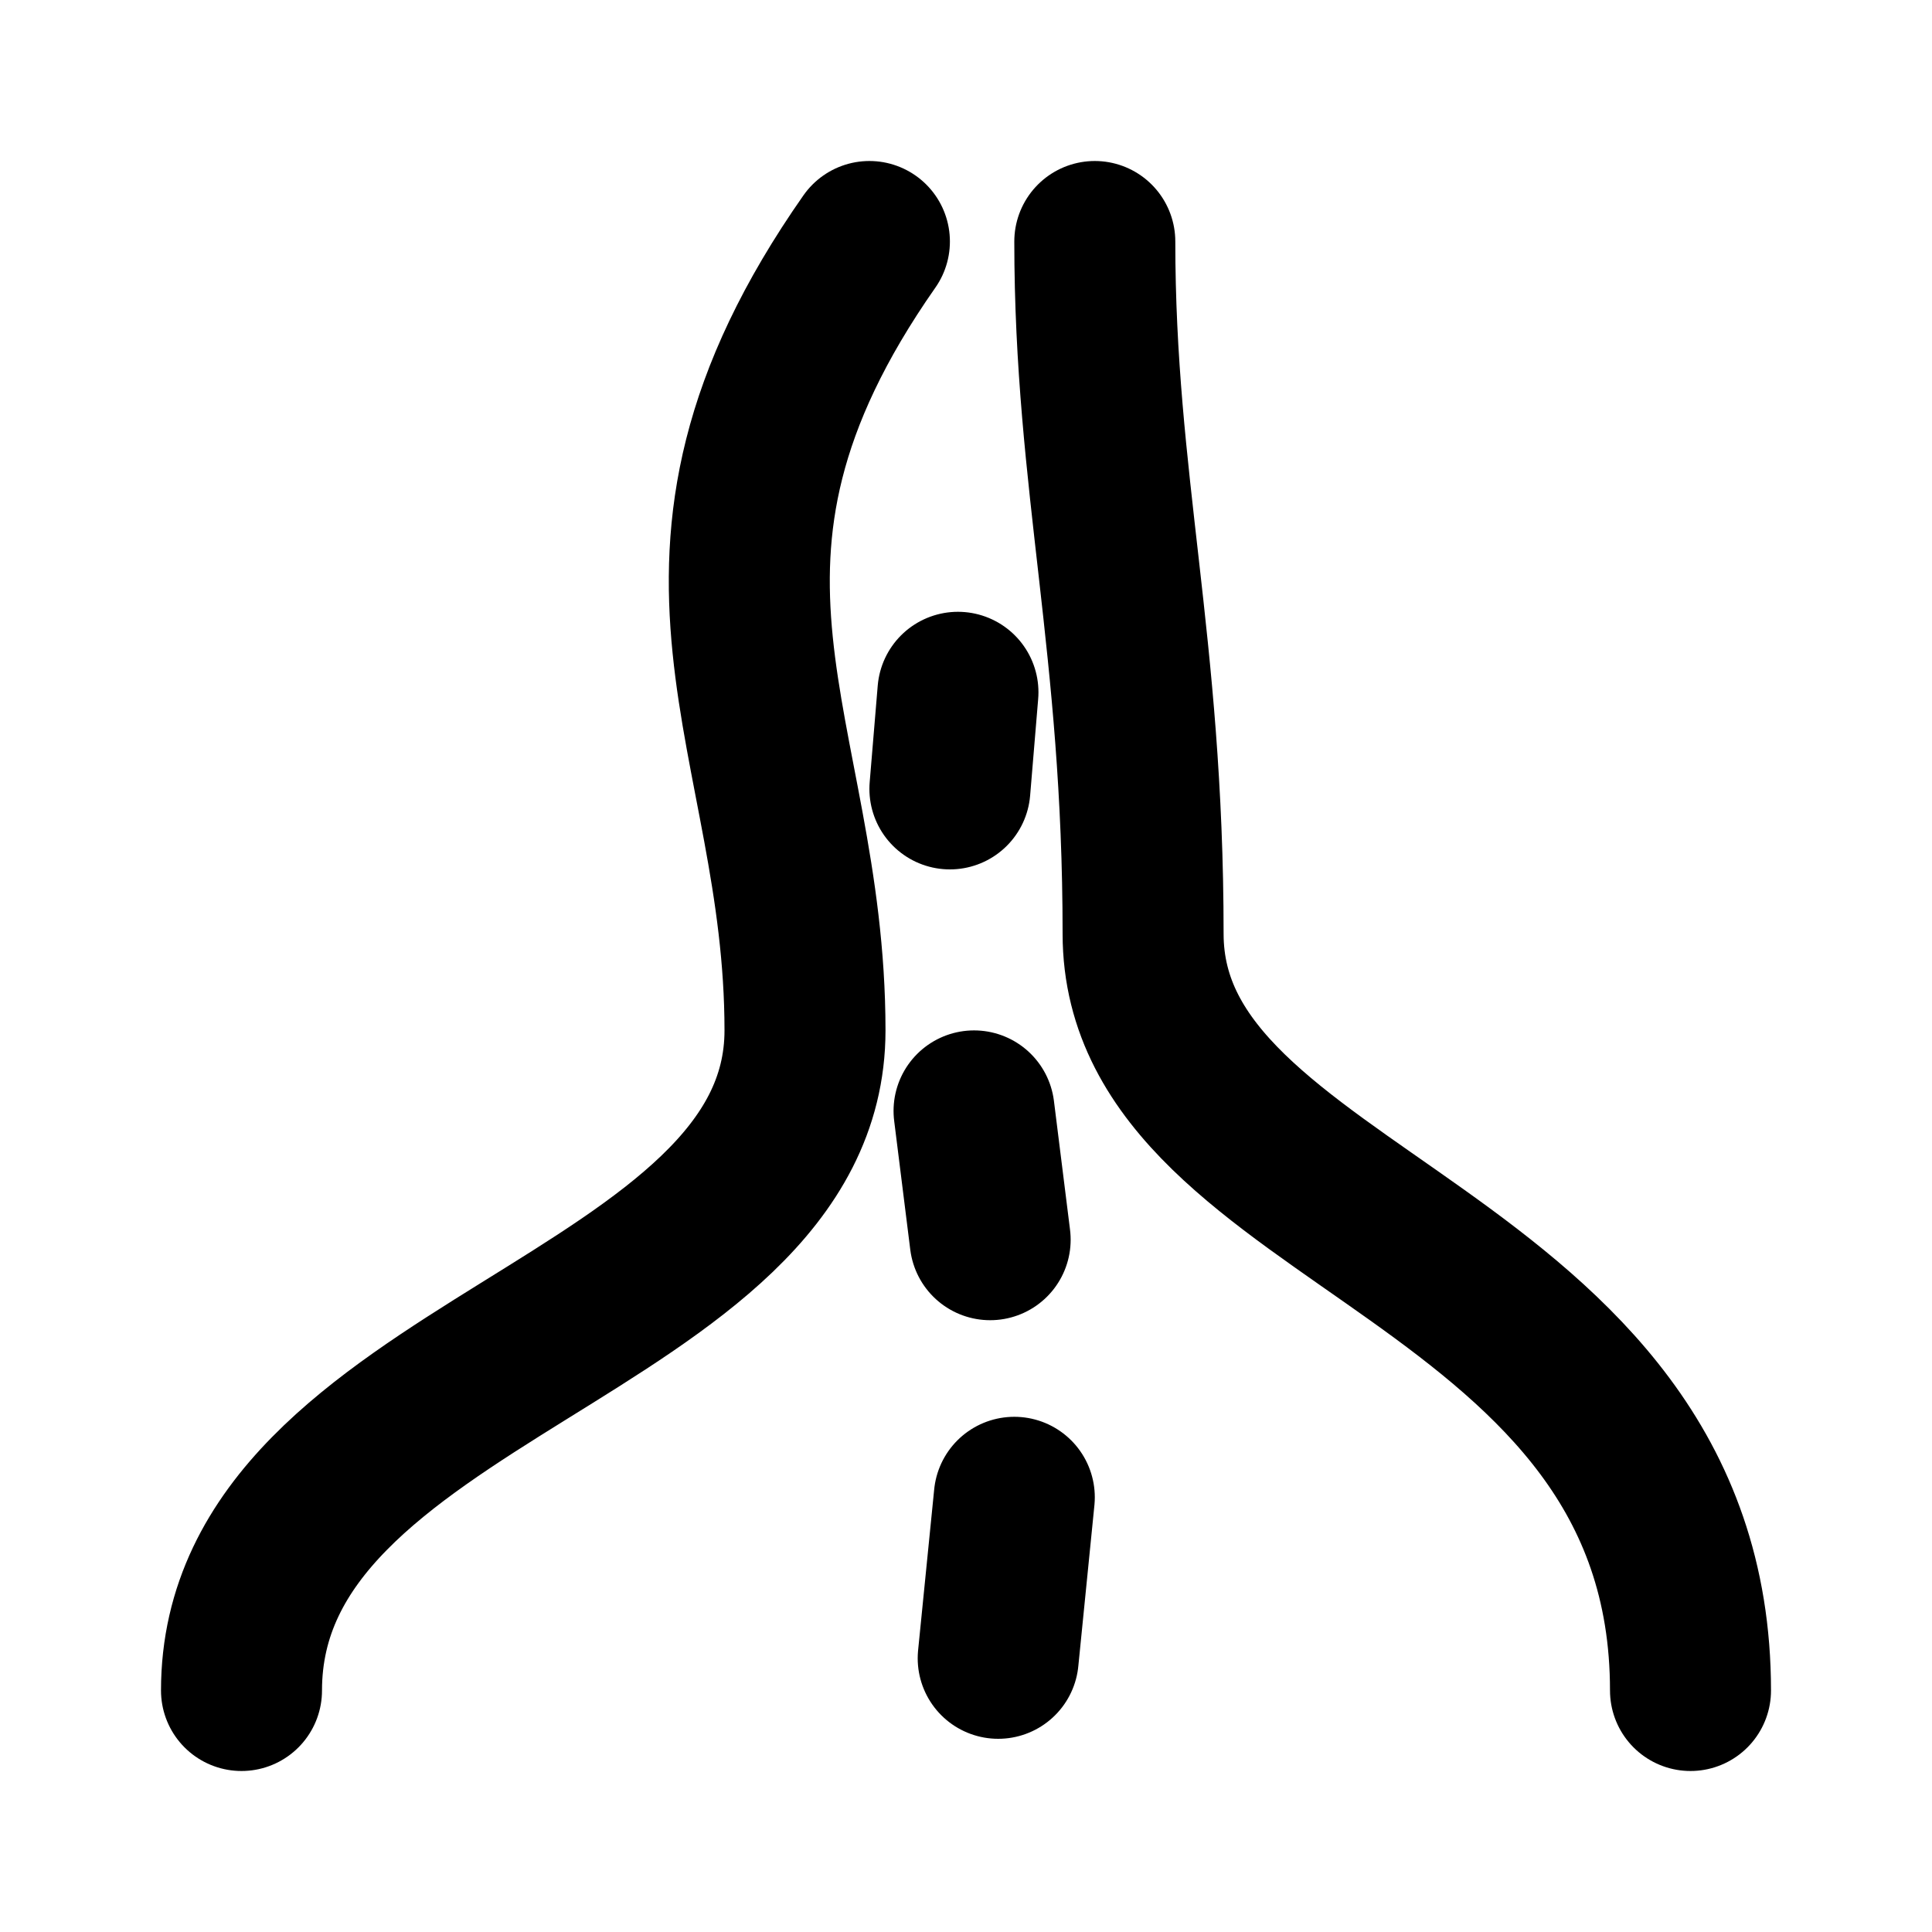
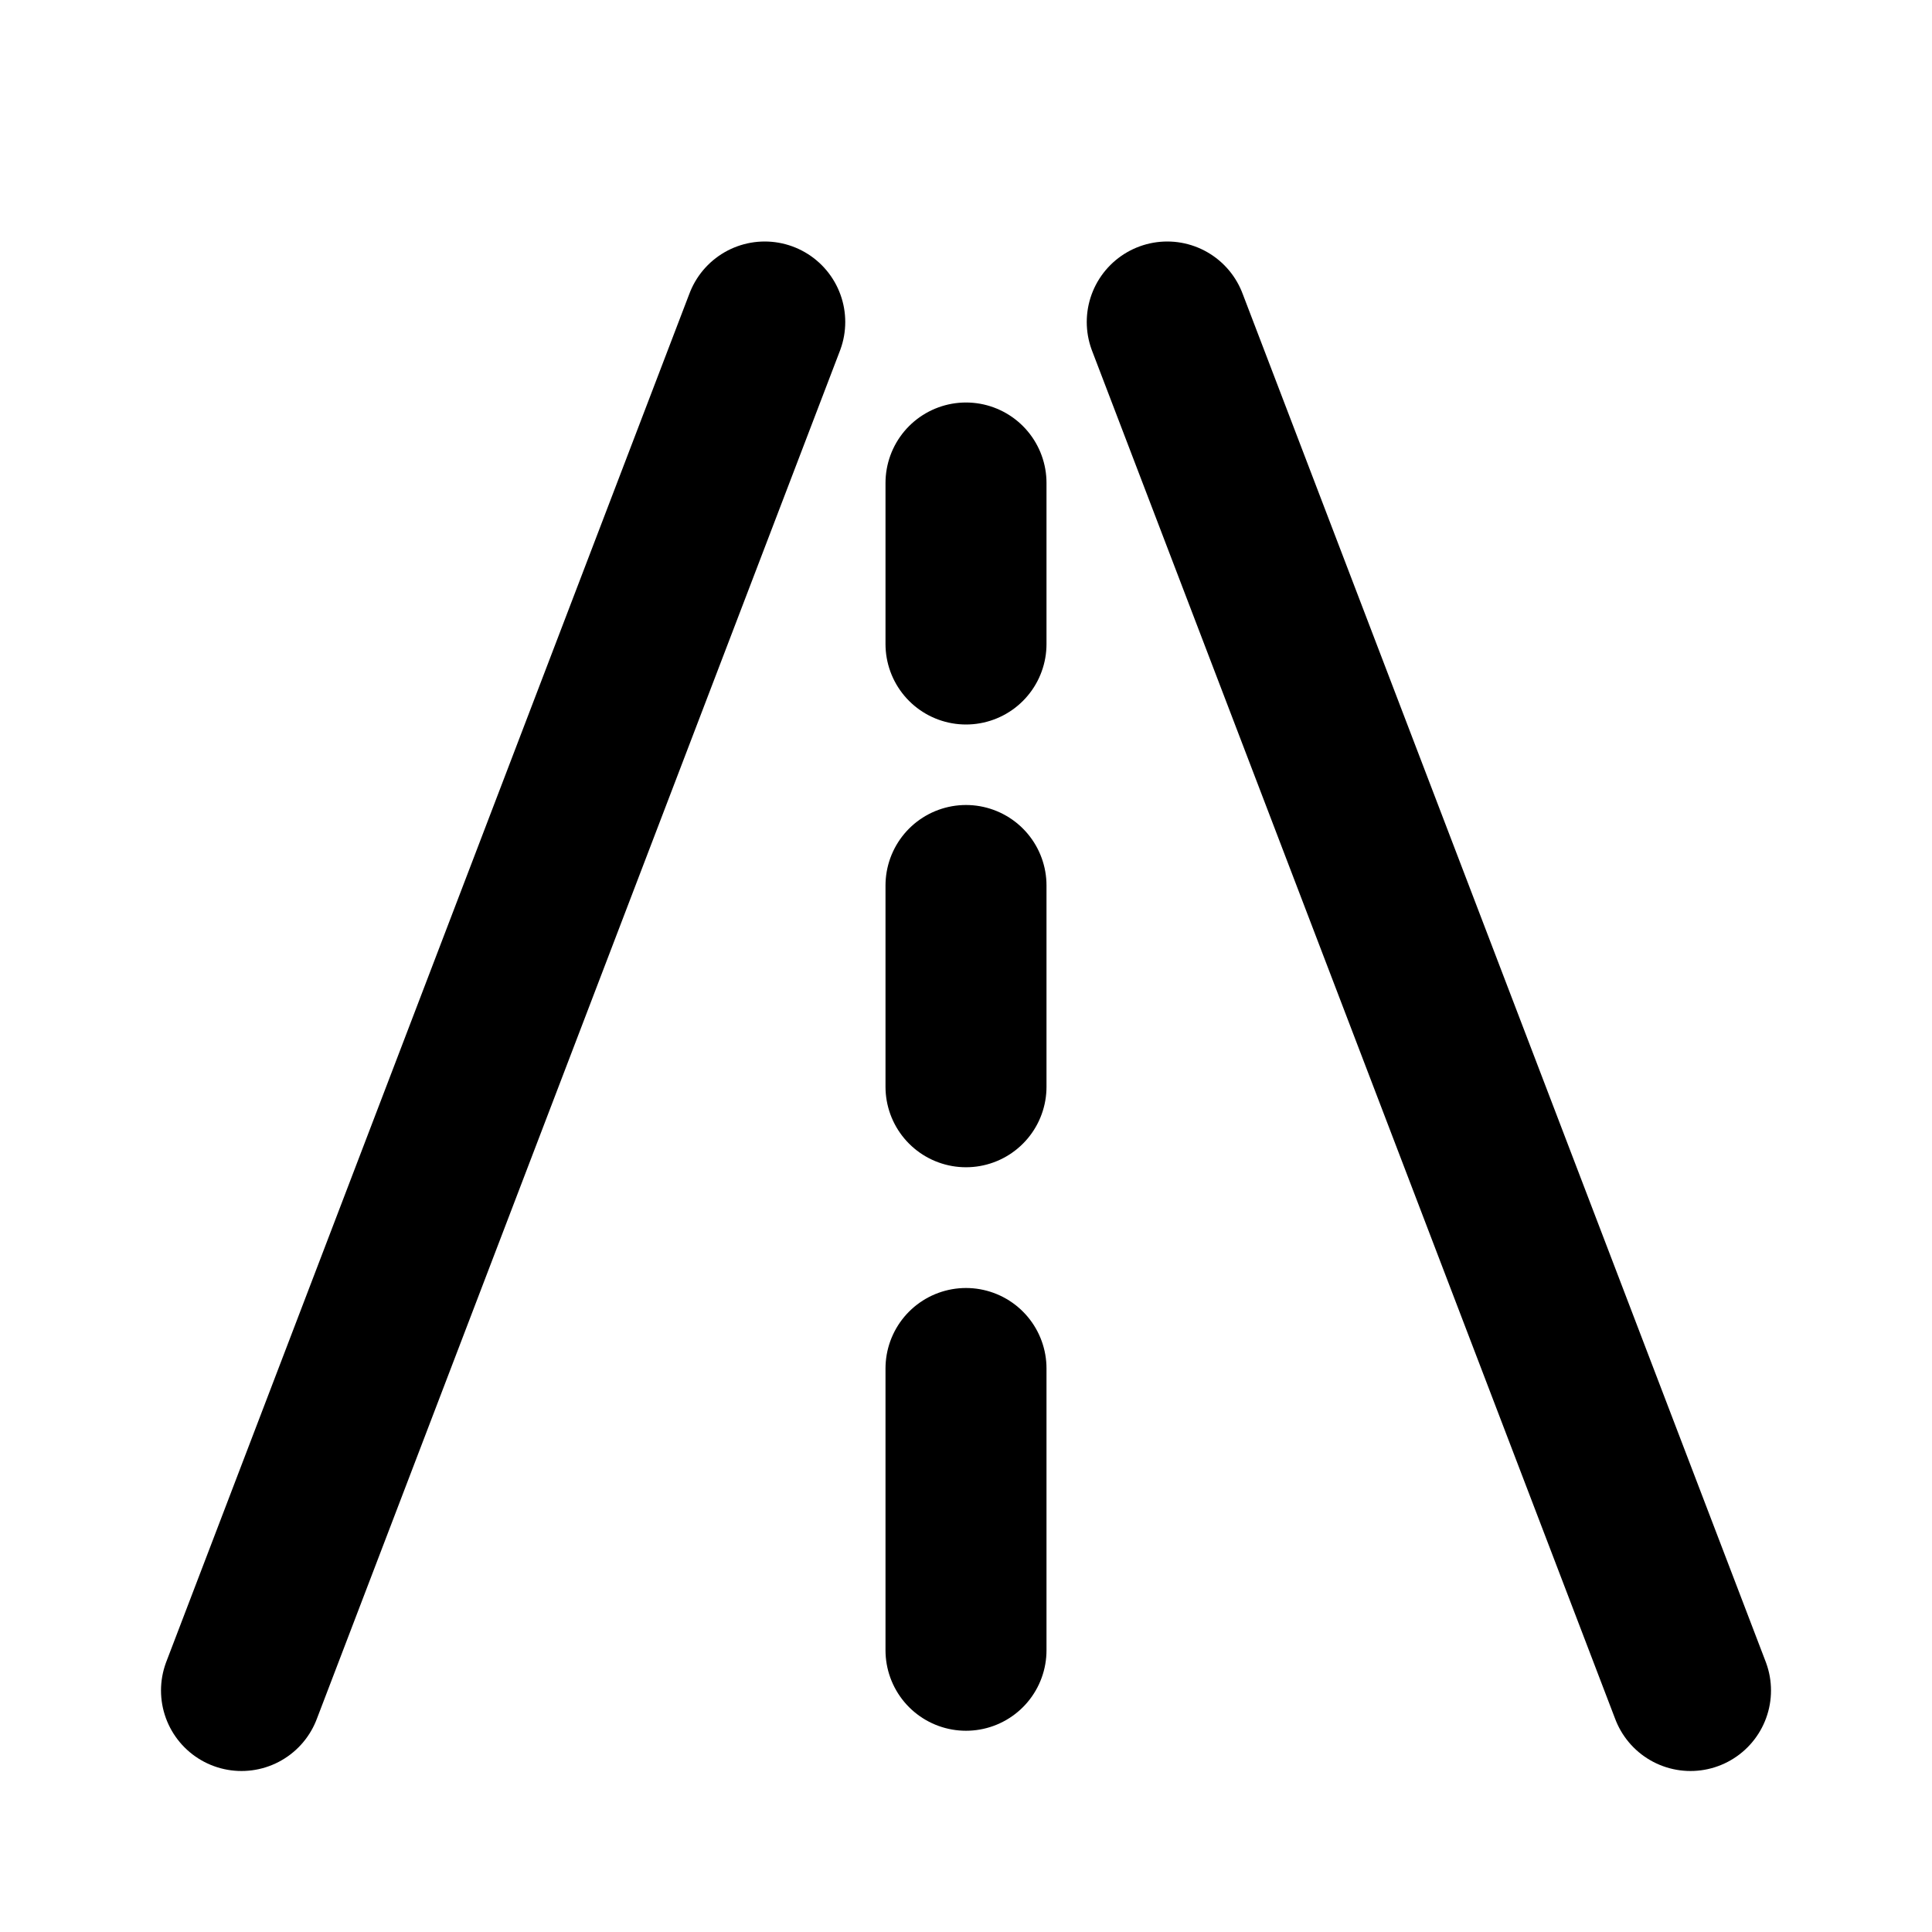
<svg xmlns="http://www.w3.org/2000/svg" viewBox="0 0 24 24" role="img">
-   <path fill="none" stroke="currentColor" stroke-width="2" stroke-linecap="round" stroke-linejoin="round" d="M3 21 C3 17 10 16.5 10 12.8 S8 7 10.8 3 M21 21 C21 15.5 14.2 15.2 14.2 11.6 S13.6 6 13.6 3 M12.4 20.6 L12.6 18.6 M12.3 15.4 L12.1 13.8 M11.8 9.8 L11.9 8.6" />
+   <path fill="none" stroke="currentColor" stroke-width="2" stroke-linecap="round" stroke-linejoin="round" d="M9.5 4 L3 21 M14.5 4 L21 21 M12 6 V8 M12 11 V13.5 M12 17 V20.5" />
</svg>
